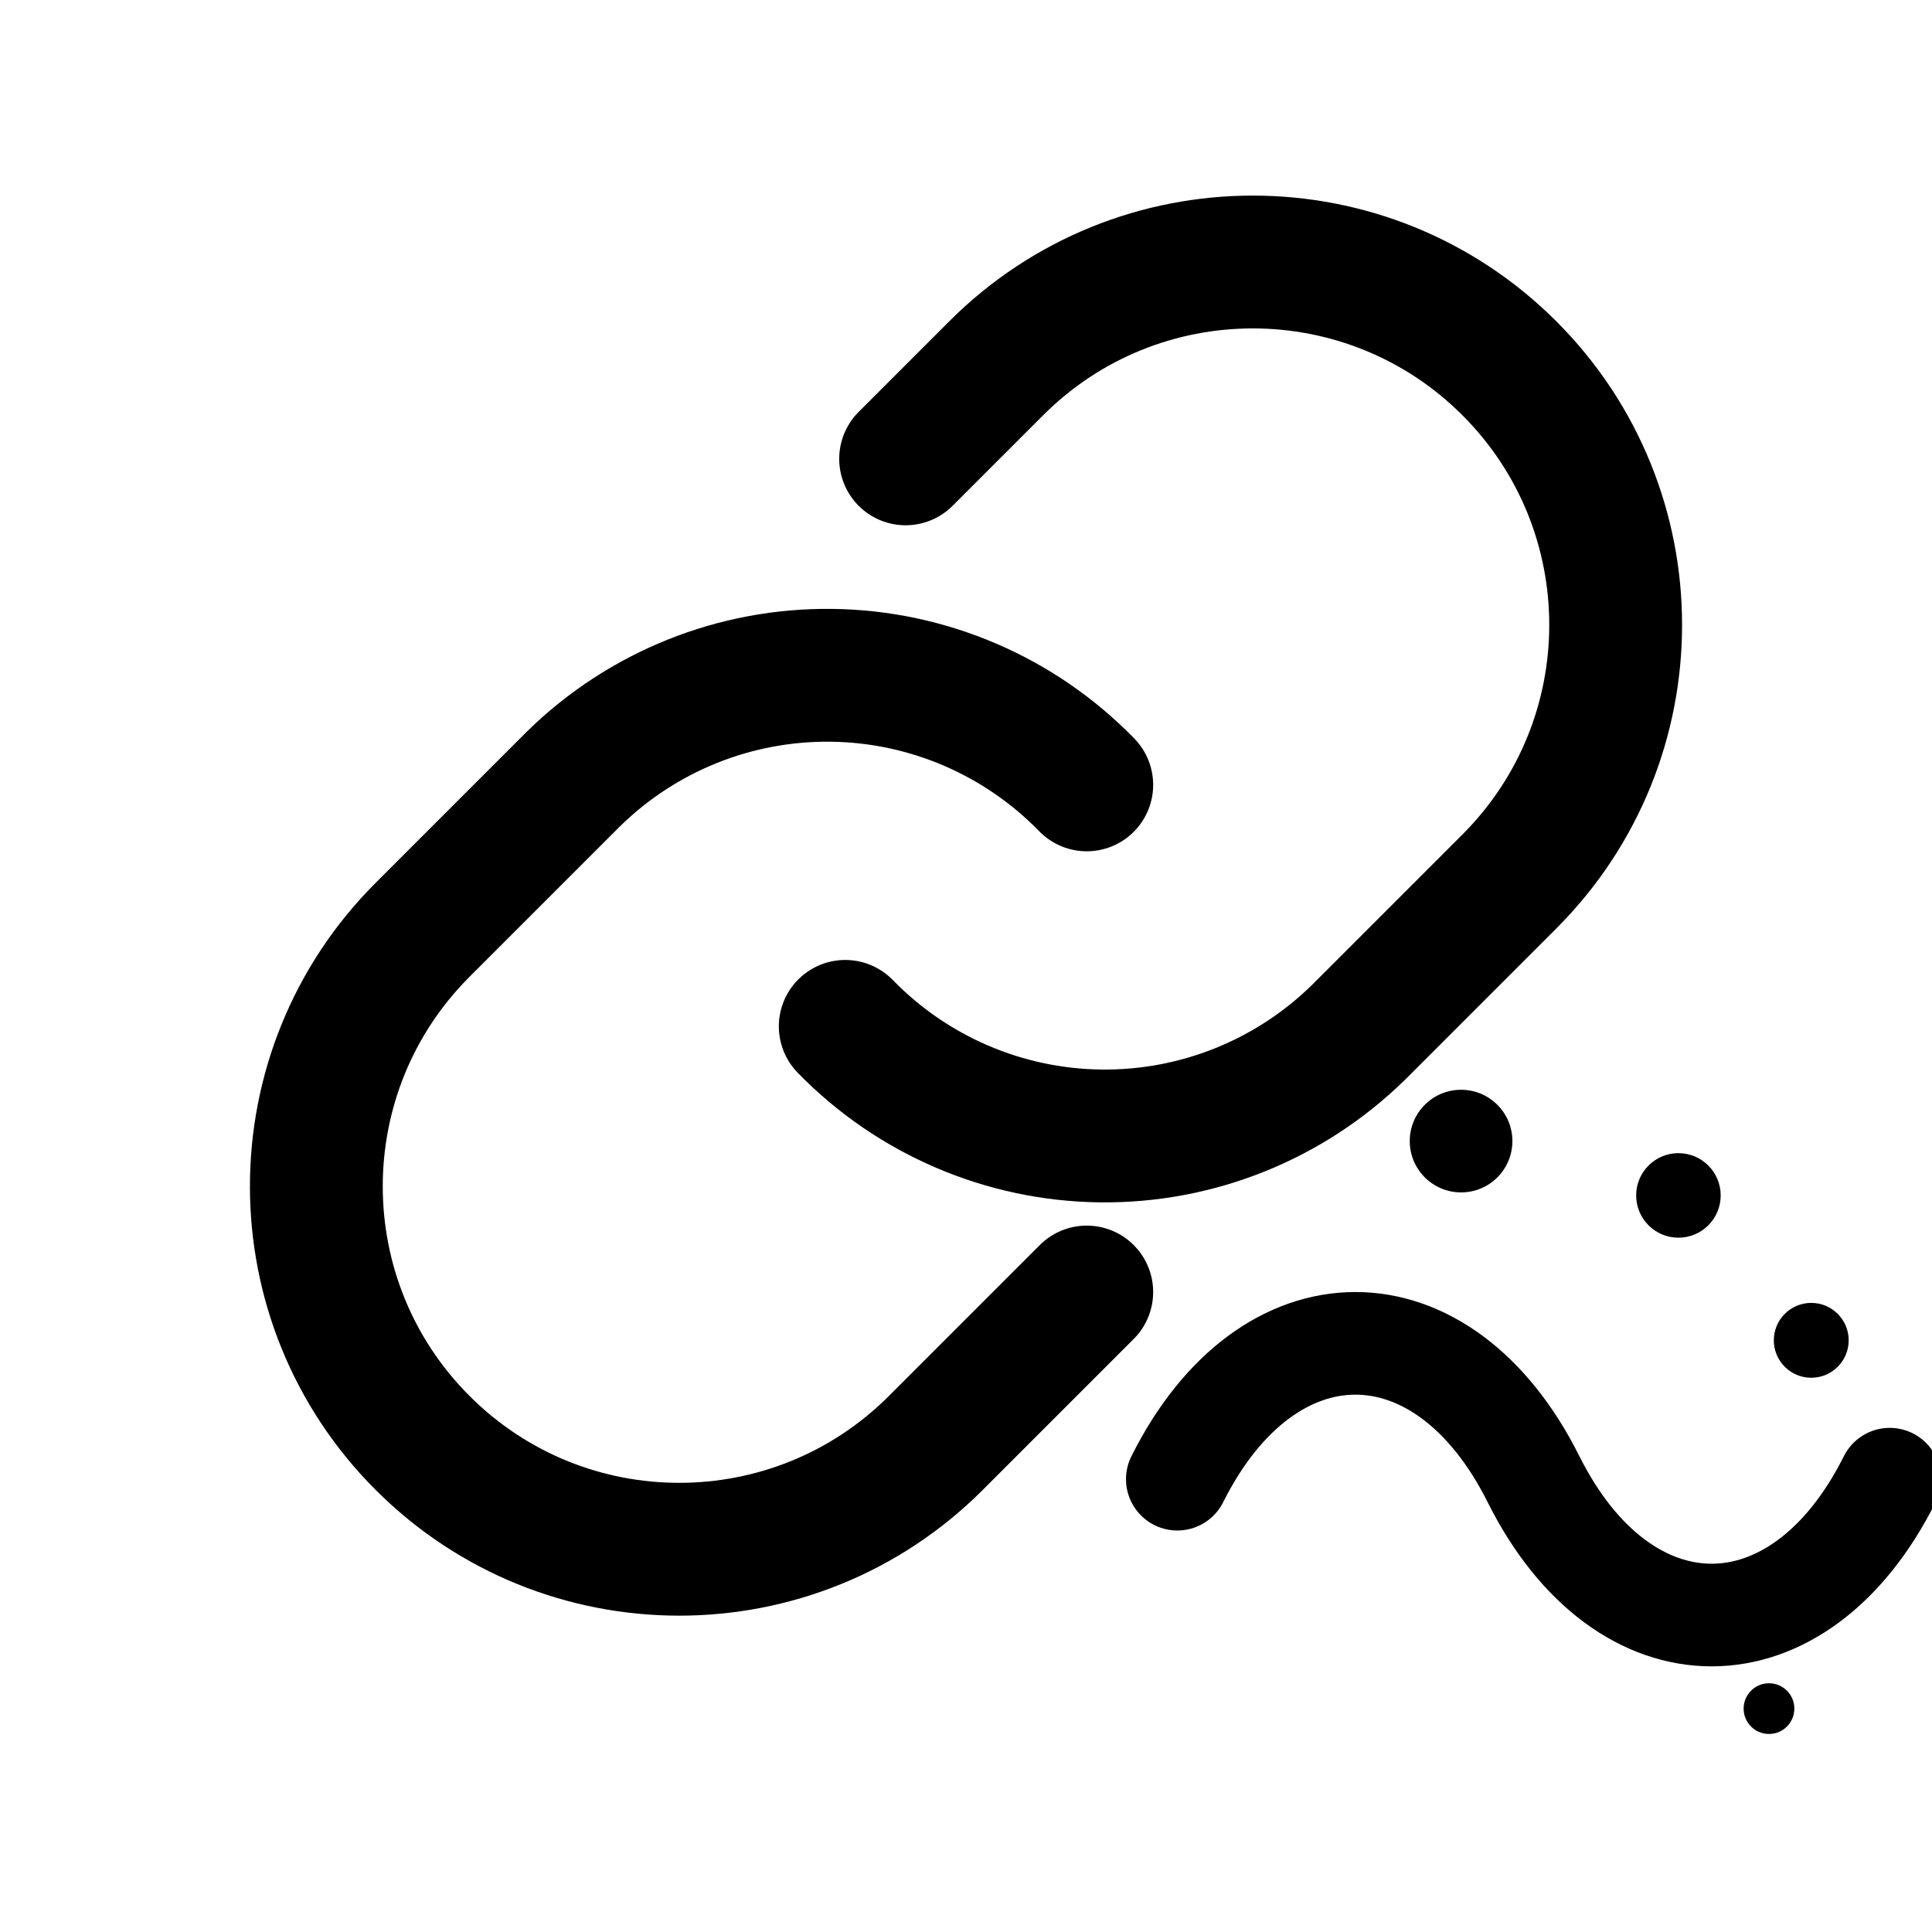
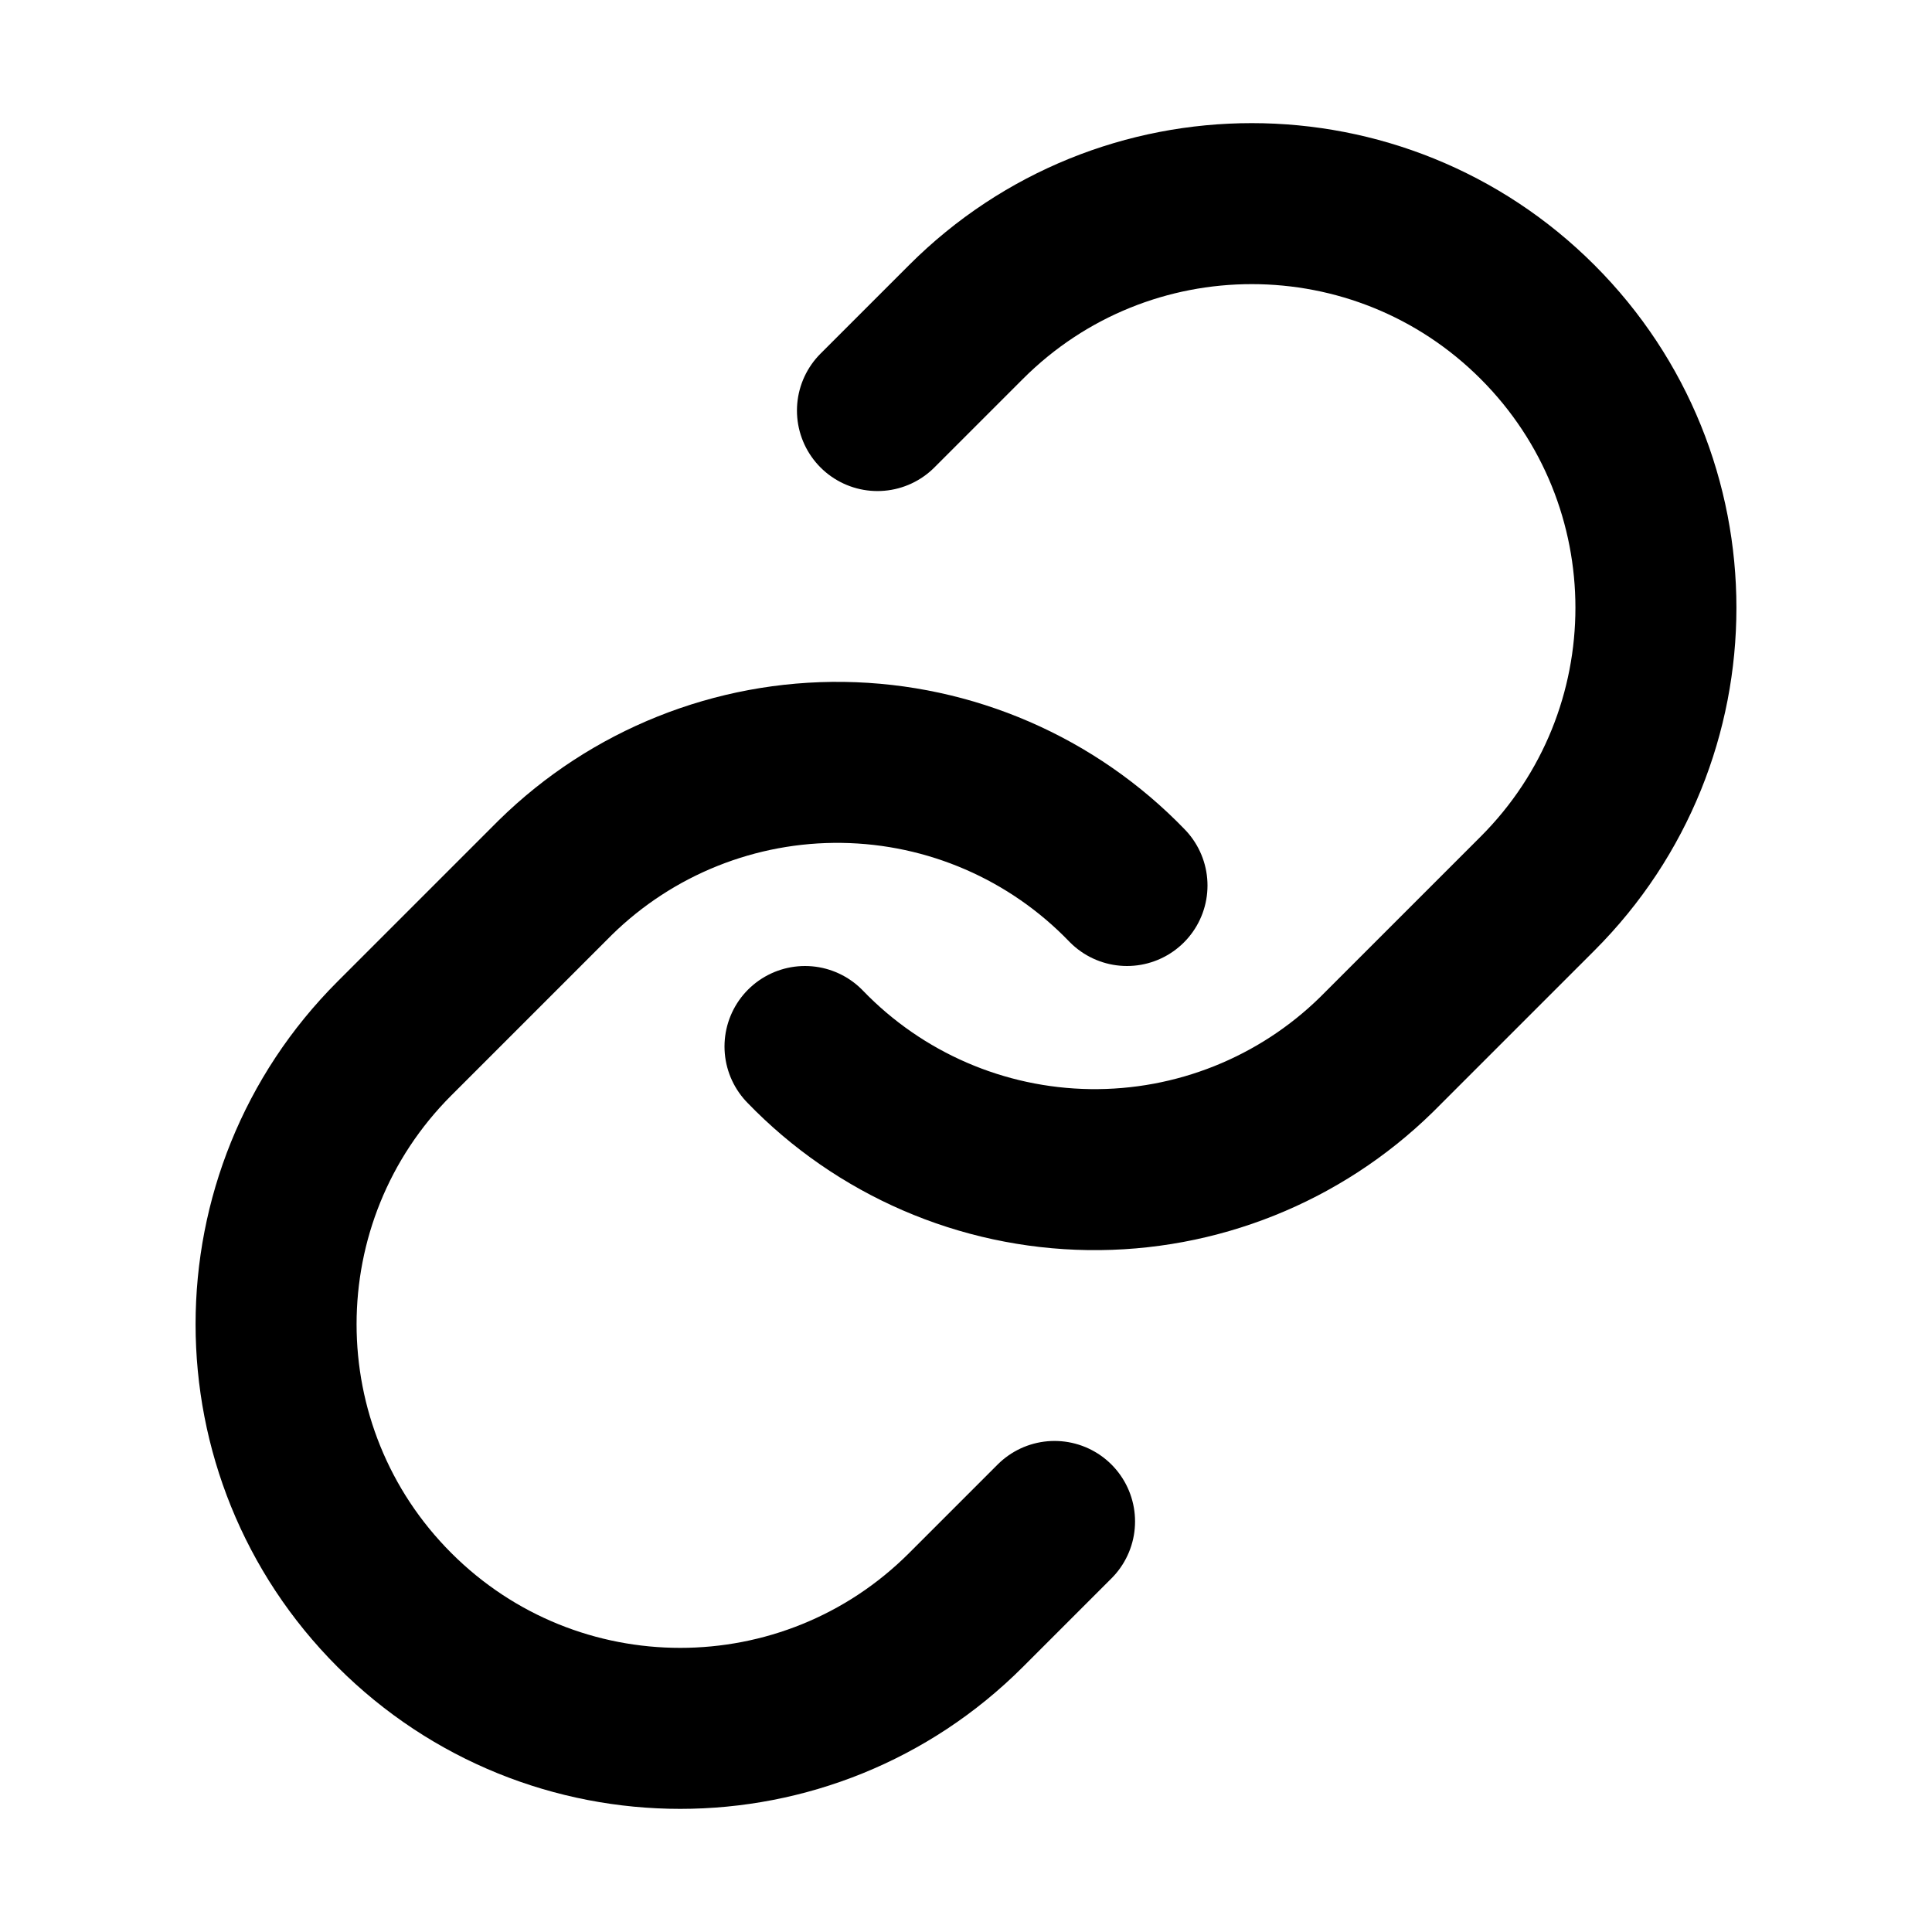
- <svg xmlns="http://www.w3.org/2000/svg" viewBox="0 0 32 32" fill="none" stroke="#000" stroke-width="2.2" stroke-linecap="round" stroke-linejoin="round" role="img" aria-labelledby="title desc">
-   <path d="M14 17a6 6 0 0 0 8.5.1l2.5-2.5a6 6 0 0 0-8.5-8.5L15 7.6" />
-   <path d="M18 13a6 6 0 0 0-8.5-.1L7 15.4a6 6 0 0 0 8.5 8.5l2.5-2.5" />
-   <g id="binzeo-signature" stroke="#000" fill="none" stroke-linecap="round" stroke-linejoin="round">
-     <path d="M19.5 24.5c1.5-3 4.4-3 5.9 0s4.4 3 5.9 0" stroke-width="1.7" />
-     <g fill="#000" stroke="none">
-       <circle cx="24.2" cy="18.9" r=".85" />
-       <circle cx="27.8" cy="19.8" r=".7" />
-       <circle cx="30" cy="22.2" r=".62" />
-       <circle cx="30.4" cy="25.4" r=".5" />
-       <circle cx="29.3" cy="28.3" r=".42" />
-     </g>
-   </g>
+ <svg xmlns="http://www.w3.org/2000/svg" viewBox="0 0 24 24" fill="none" stroke="#000000" stroke-width="2" stroke-linecap="round" stroke-linejoin="round" role="img" aria-label="link icon">
+   <path d="M10 13a5 5 0 0 0 7.1.1l2-2a5 5 0 0 0-7.1-7.1l-1.1 1.1" />
+   <path d="M14 11a5 5 0 0 0-7.1-.1l-2 2a5 5 0 0 0 7.1 7.1l1.1-1.1" />
</svg>
